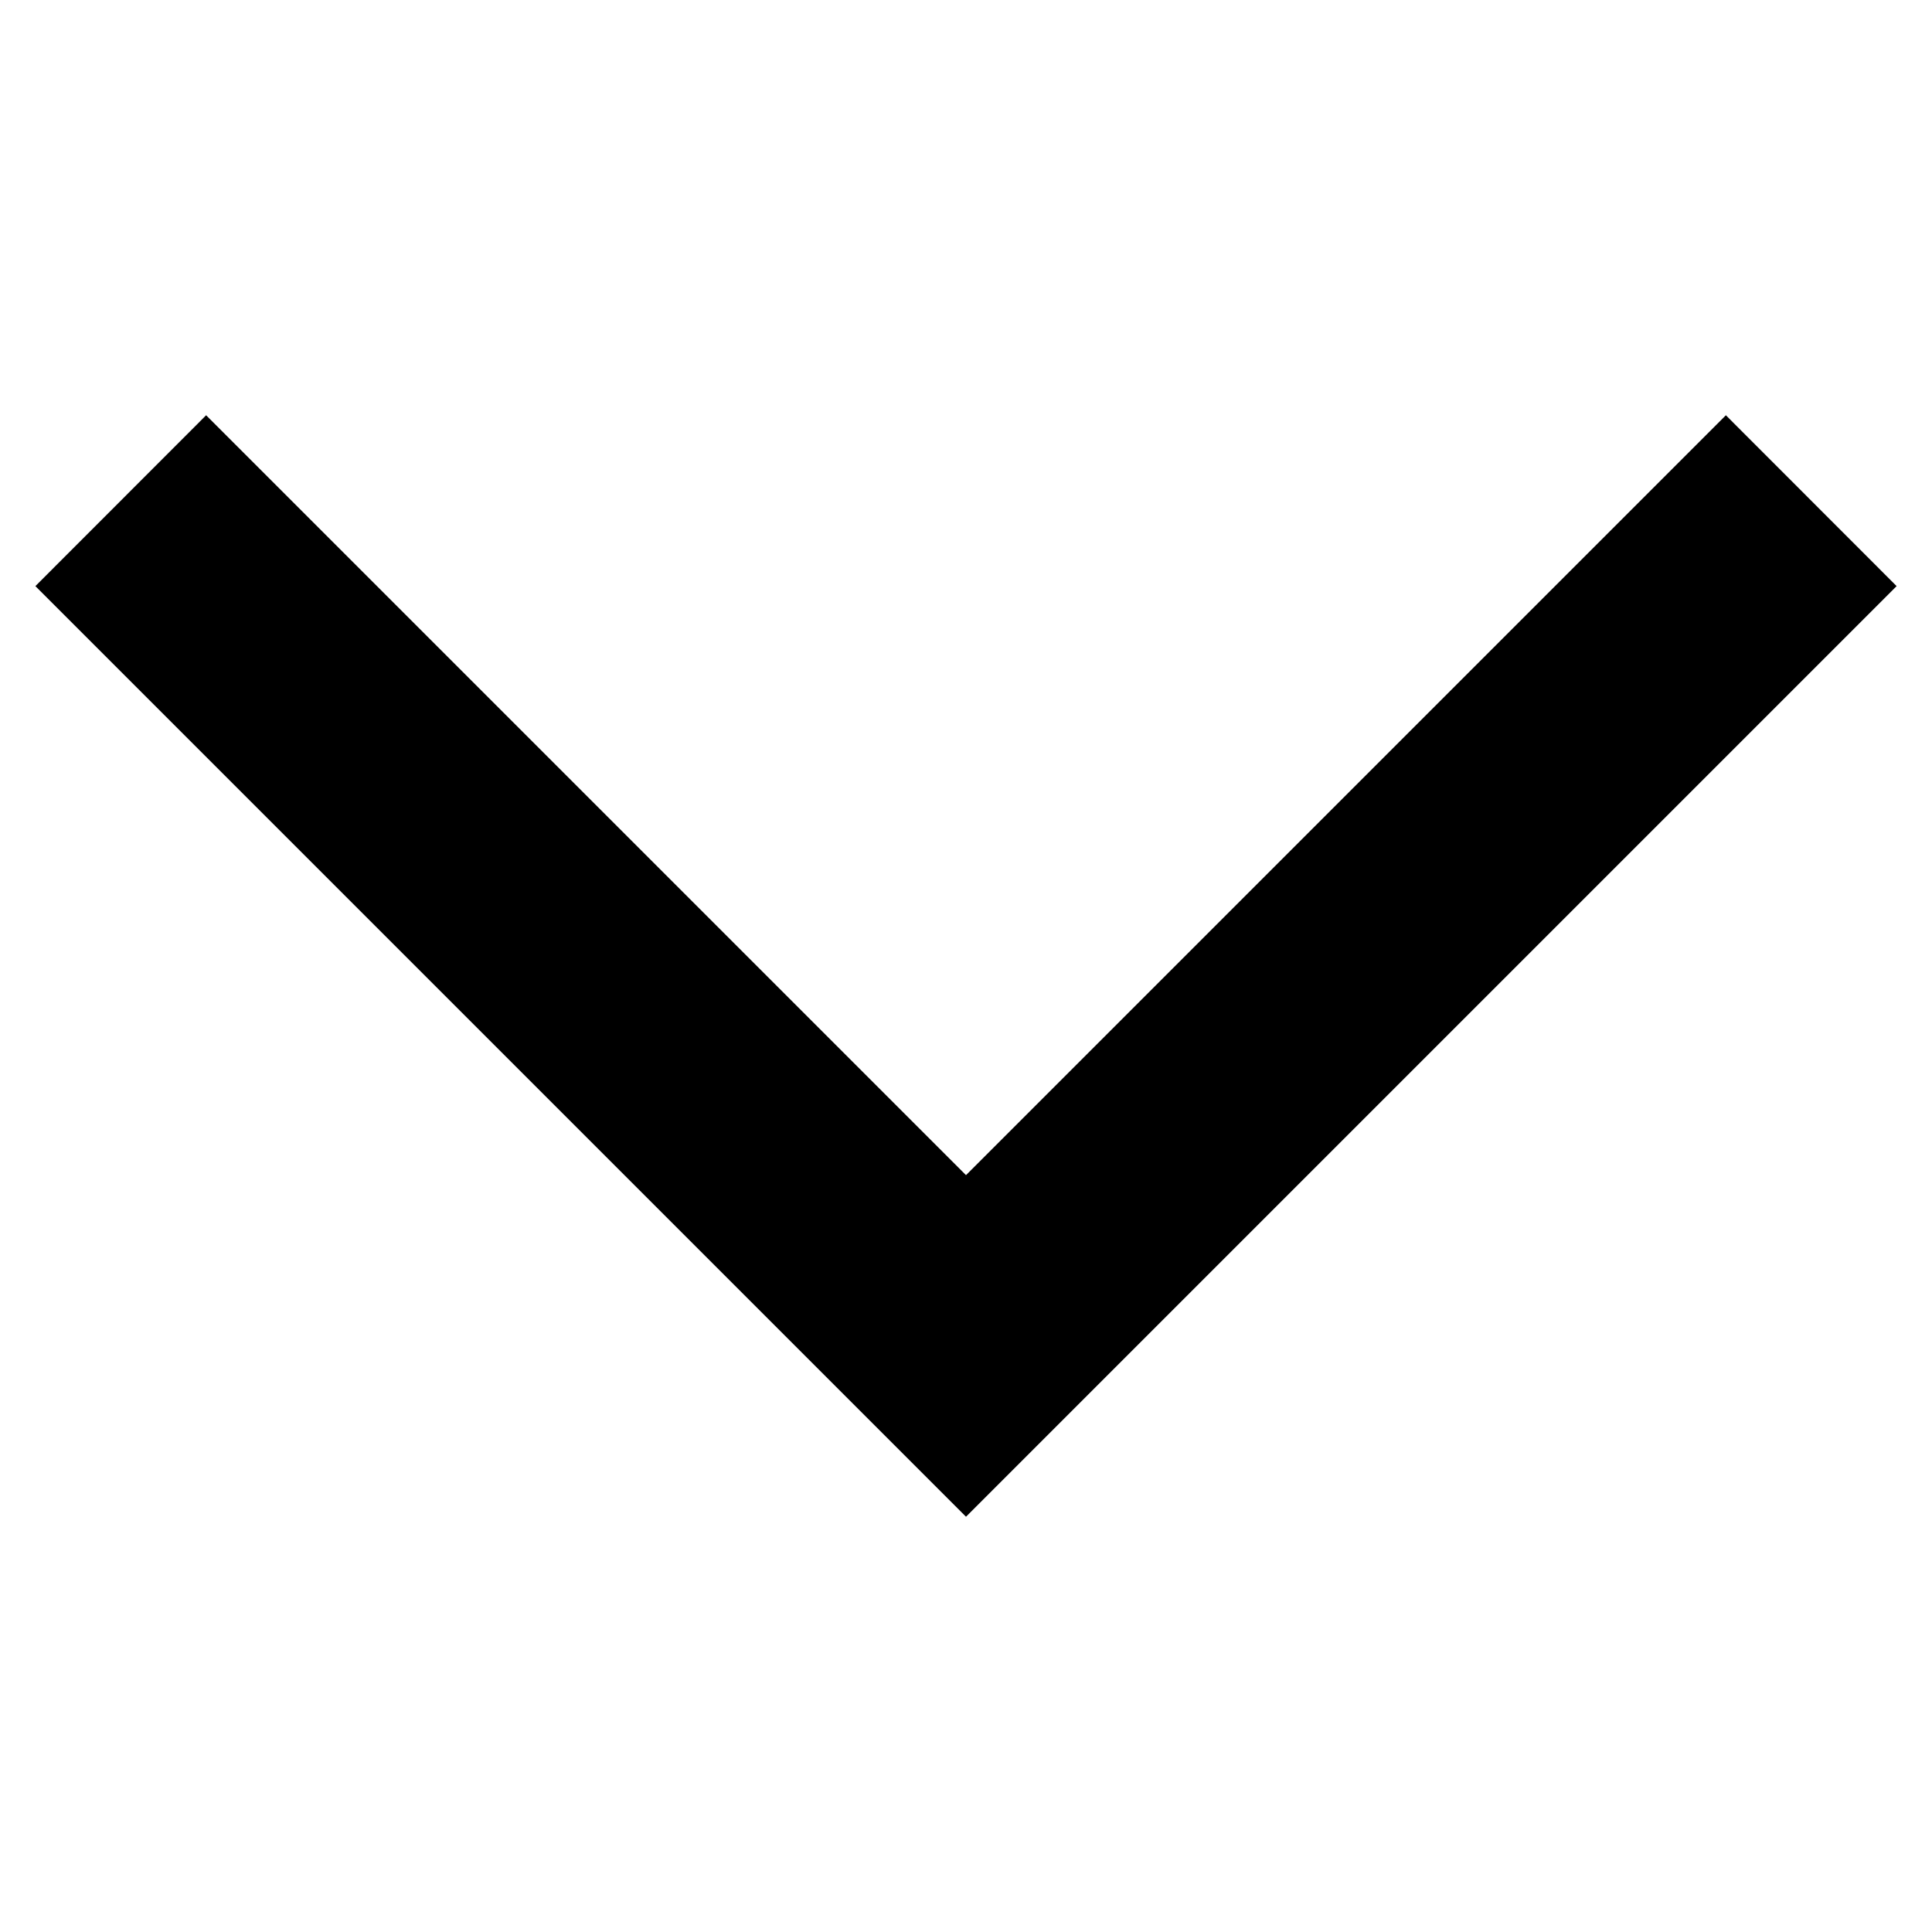
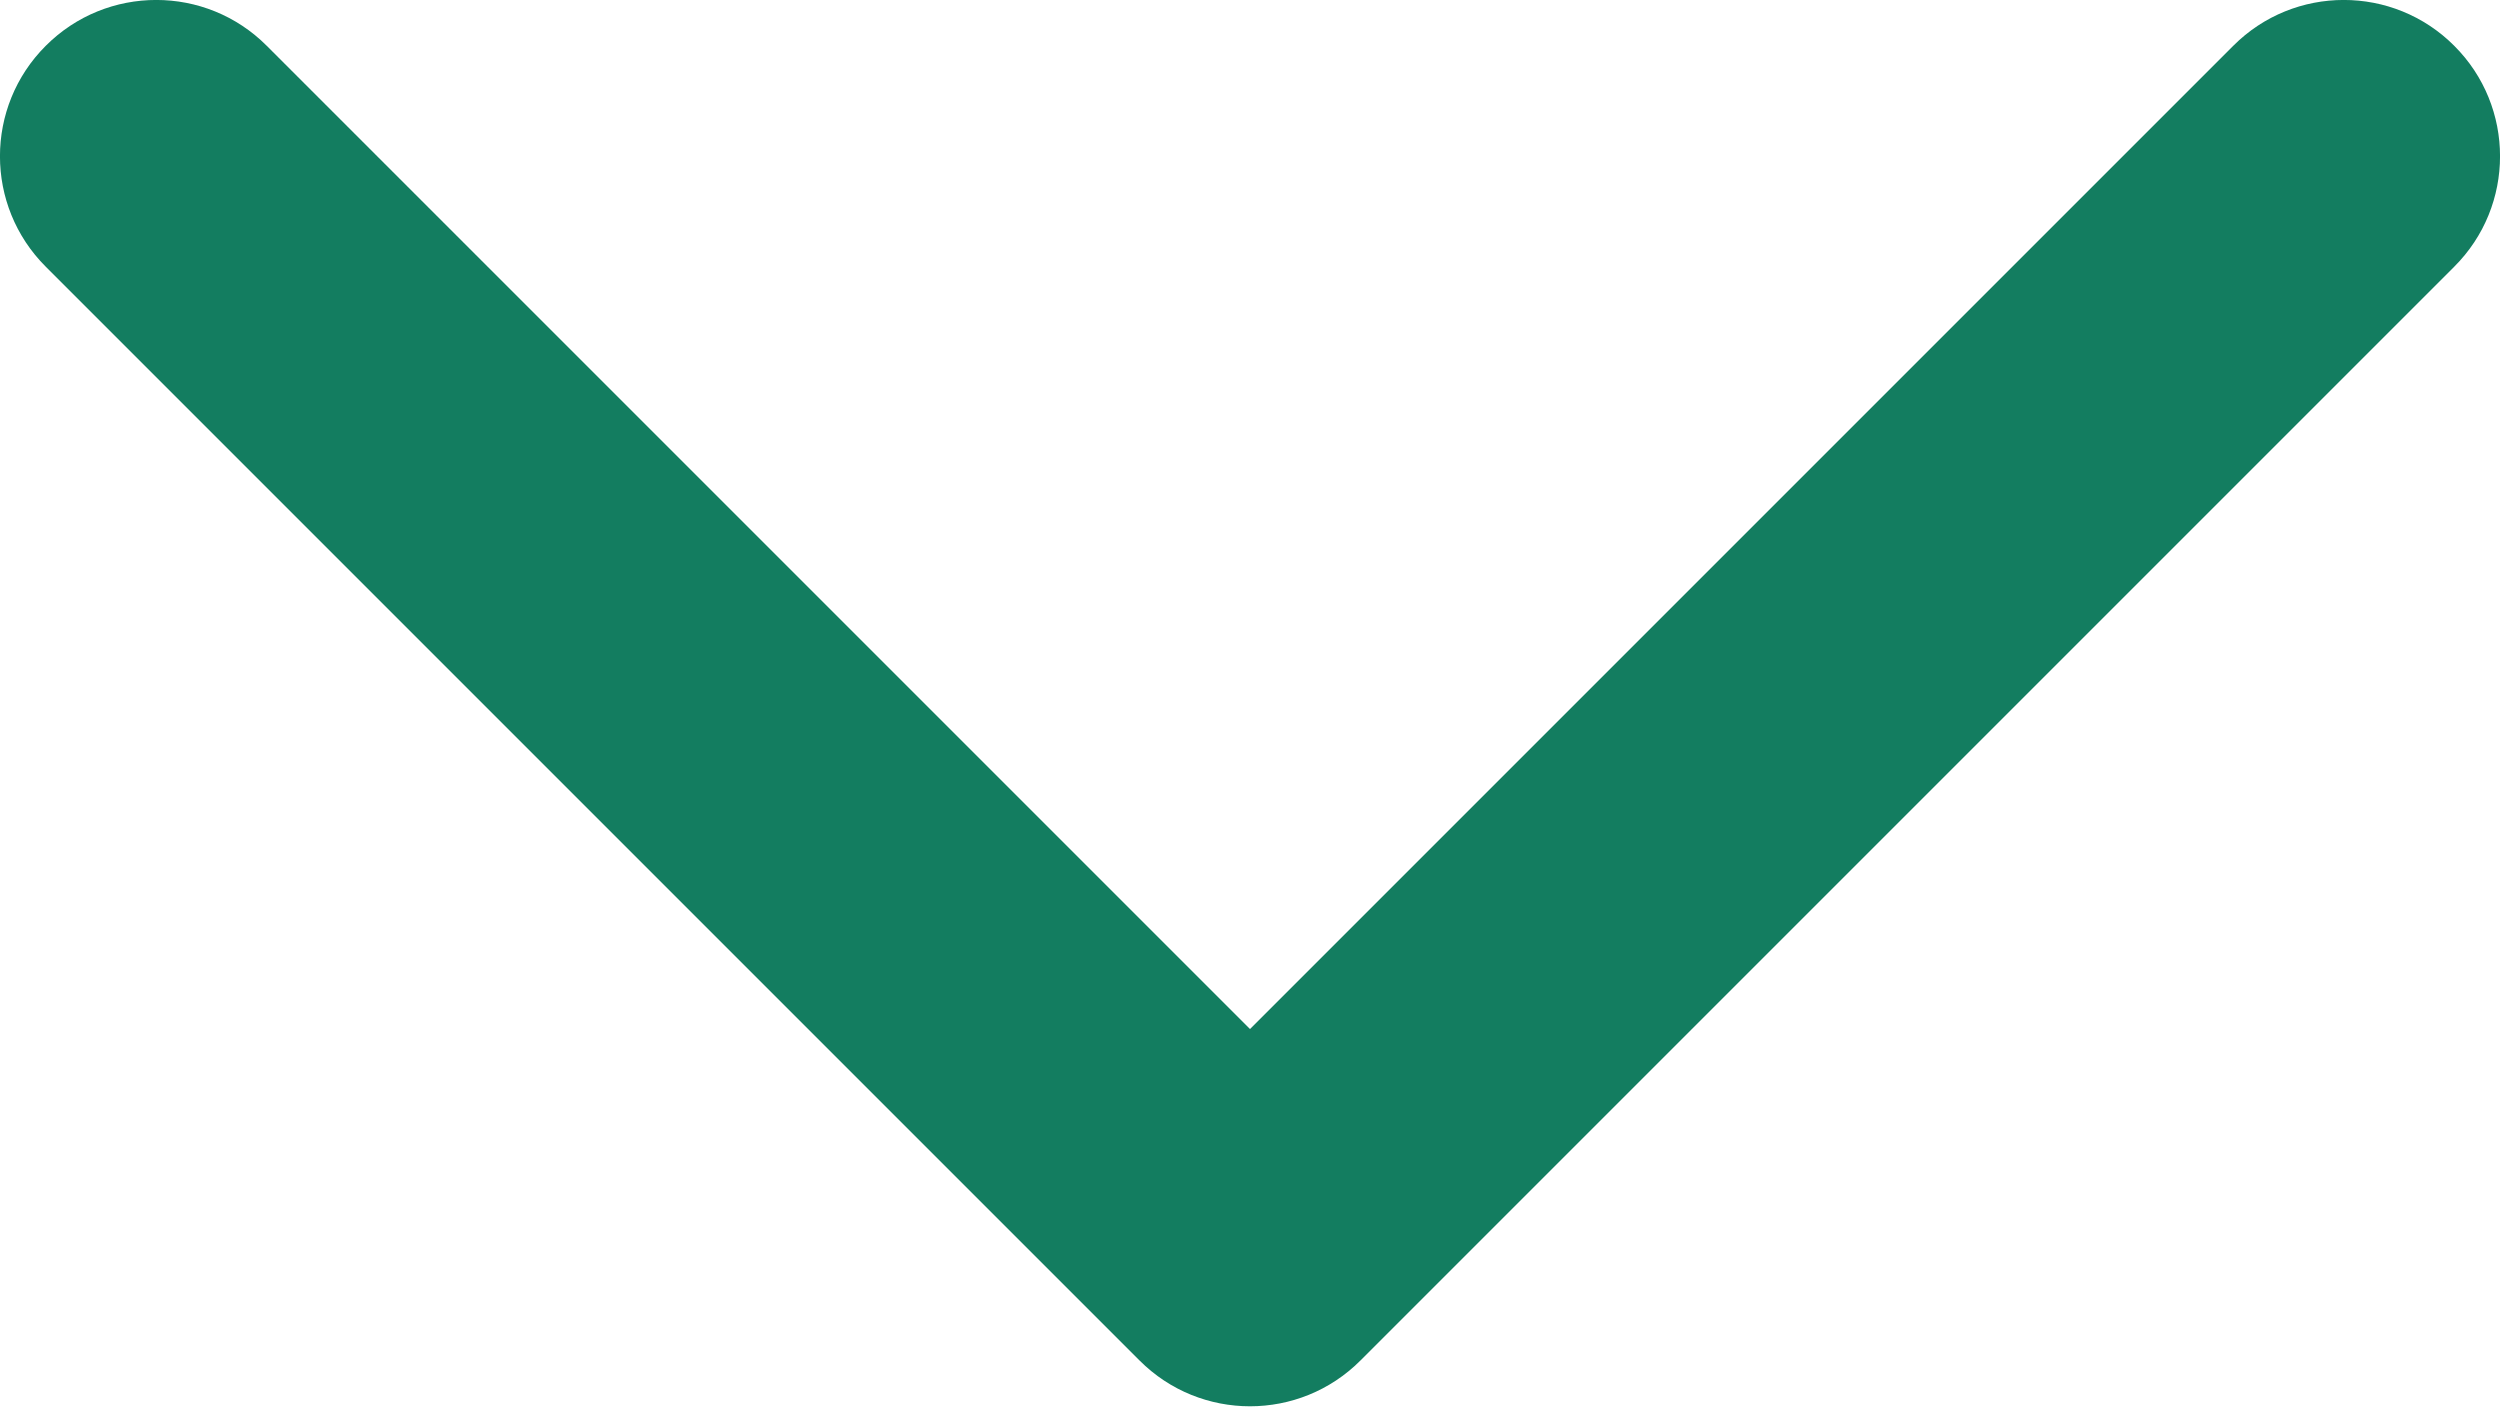
- <svg xmlns="http://www.w3.org/2000/svg" version="1.1" id="Layer_1" x="0px" y="0px" width="16px" height="16px" viewBox="0 0 16 16" enable-background="new 0 0 16 16" xml:space="preserve">
-   <polygon points="15.707,4.854 14.293,3.439 8,9.732 1.707,3.439 0.293,4.854 8,12.561 " />
+ <svg xmlns="http://www.w3.org/2000/svg" width="16" height="9" viewBox="0 0 16 9" fill="none">
+   <path fill-rule="evenodd" clip-rule="evenodd" d="M0.293 0.293C0.683 -0.098 1.317 -0.098 1.707 0.293L8 6.586L14.293 0.293C14.683 -0.098 15.317 -0.098 15.707 0.293C16.098 0.683 16.098 1.317 15.707 1.707L8.707 8.707C8.317 9.098 7.683 9.098 7.293 8.707L0.293 1.707C-0.098 1.317 -0.098 0.683 0.293 0.293Z" fill="#137D60" />
</svg>
